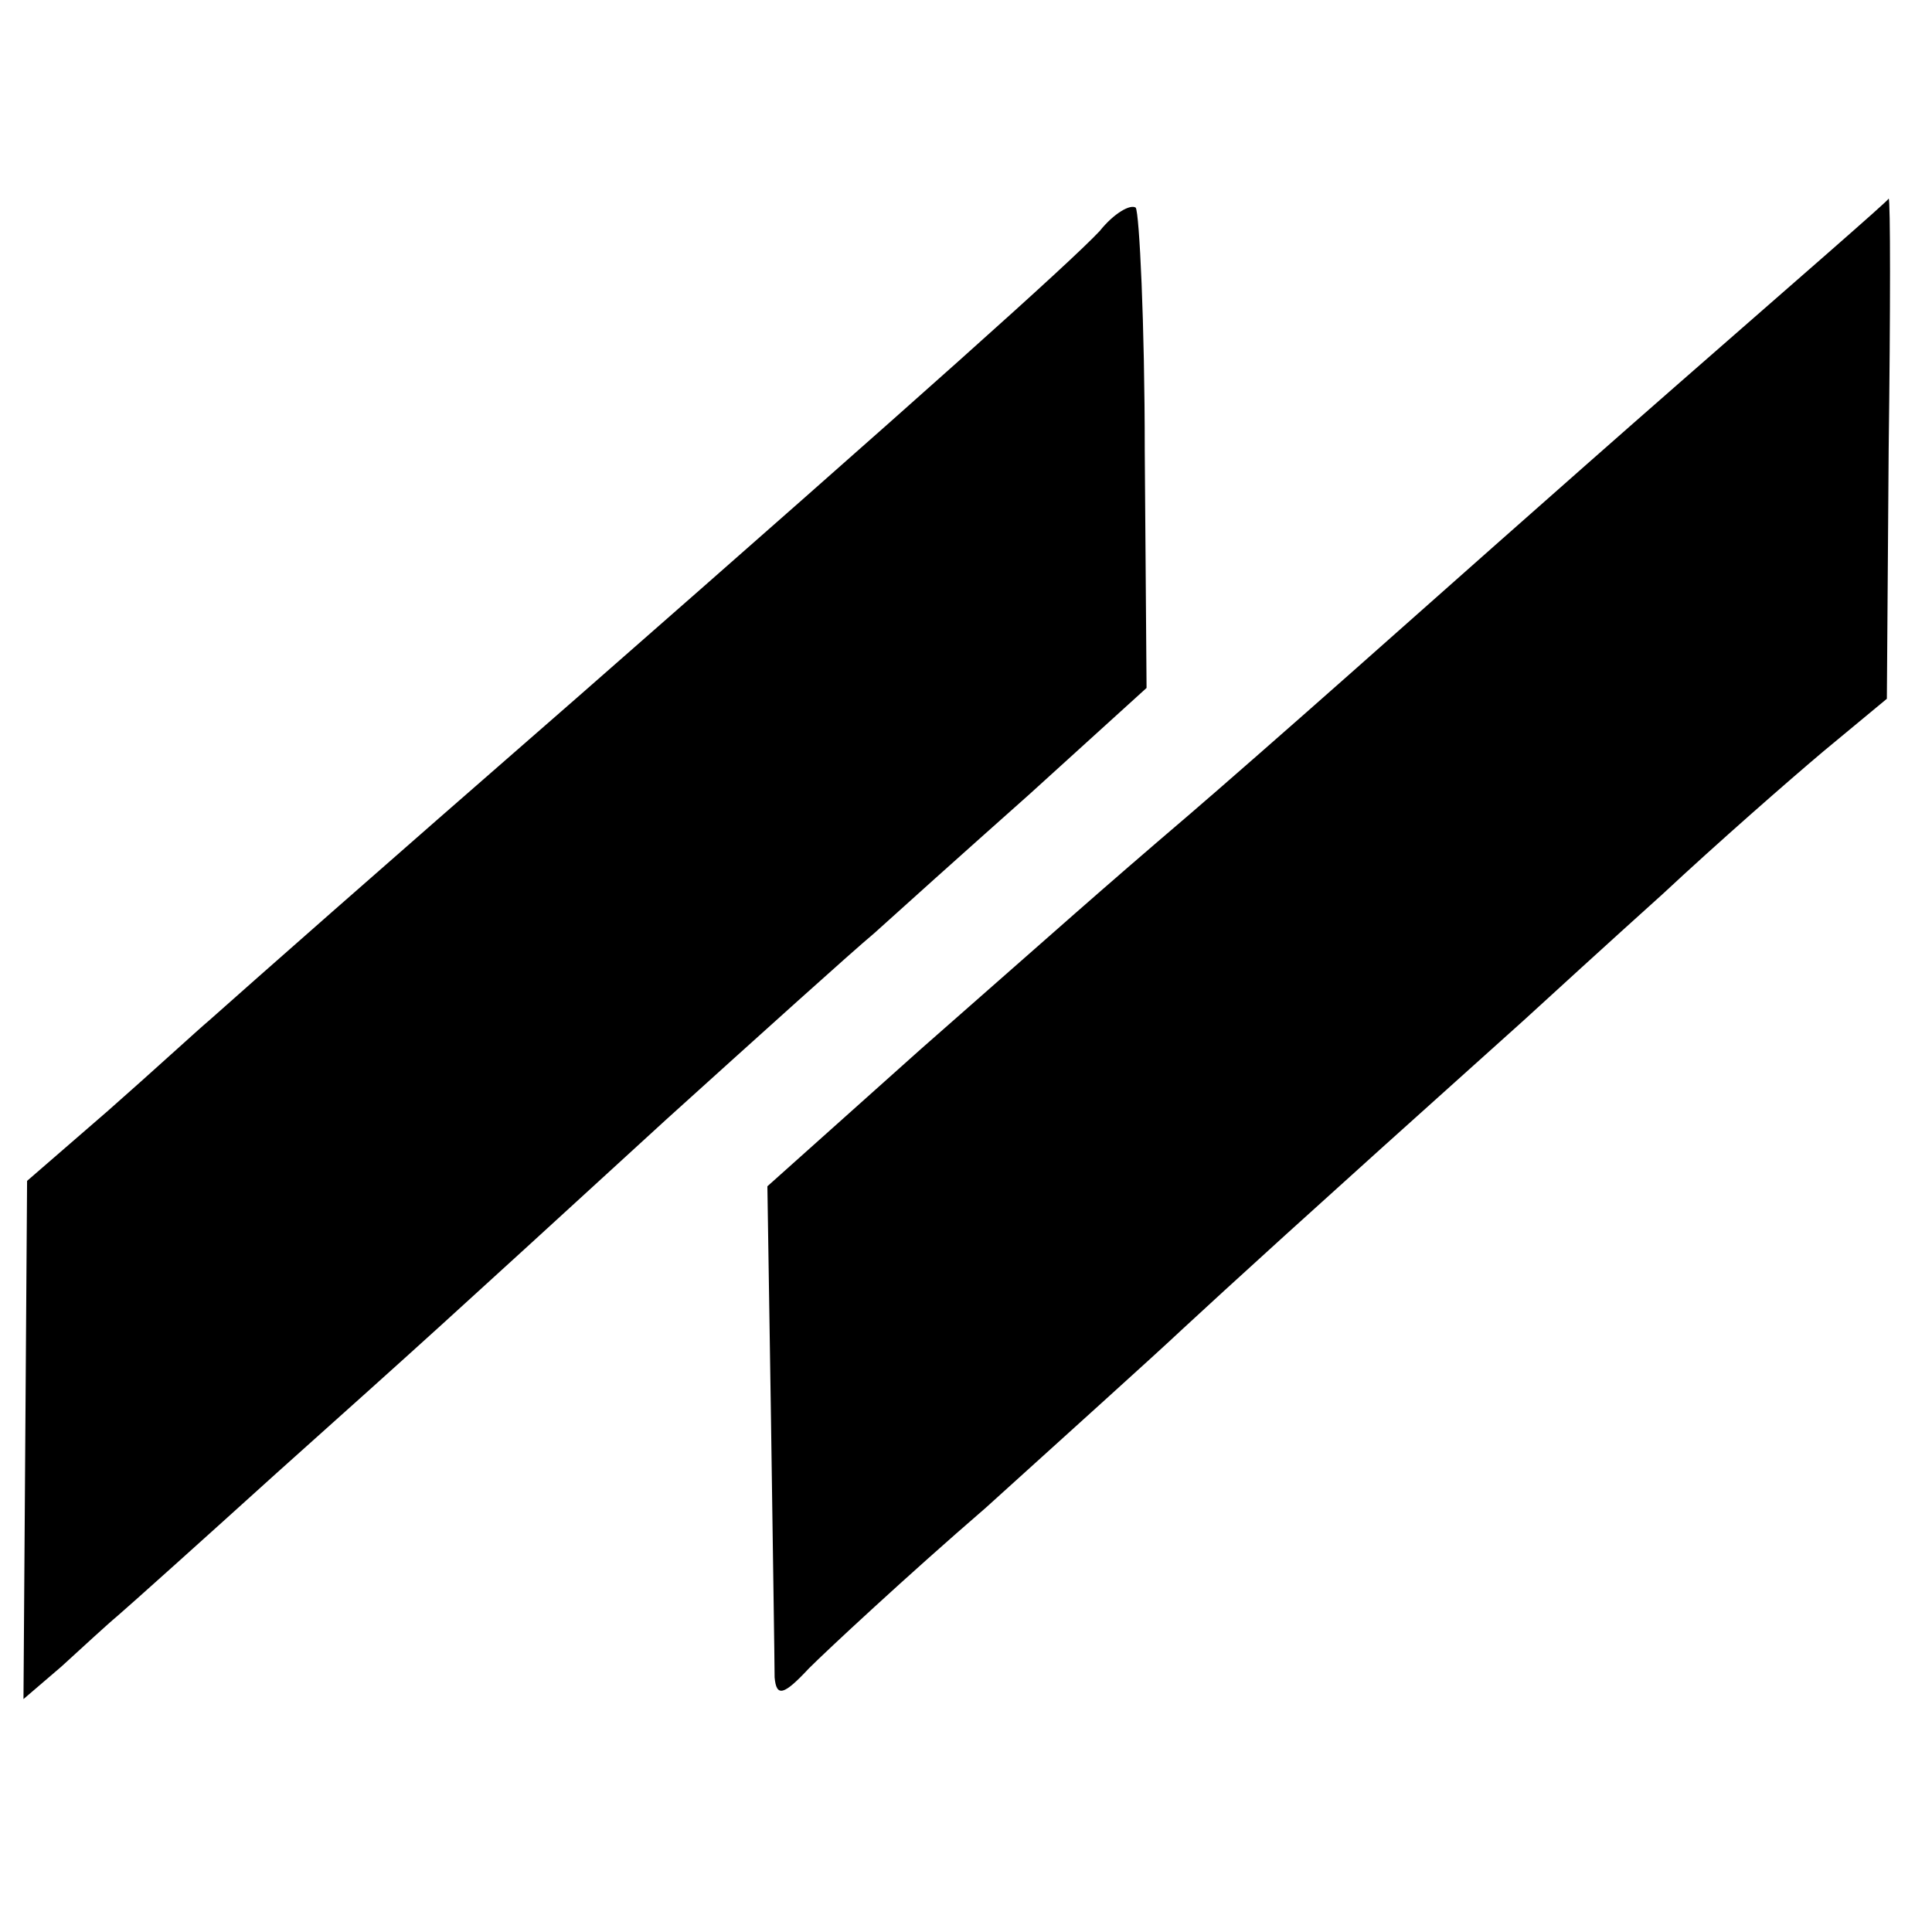
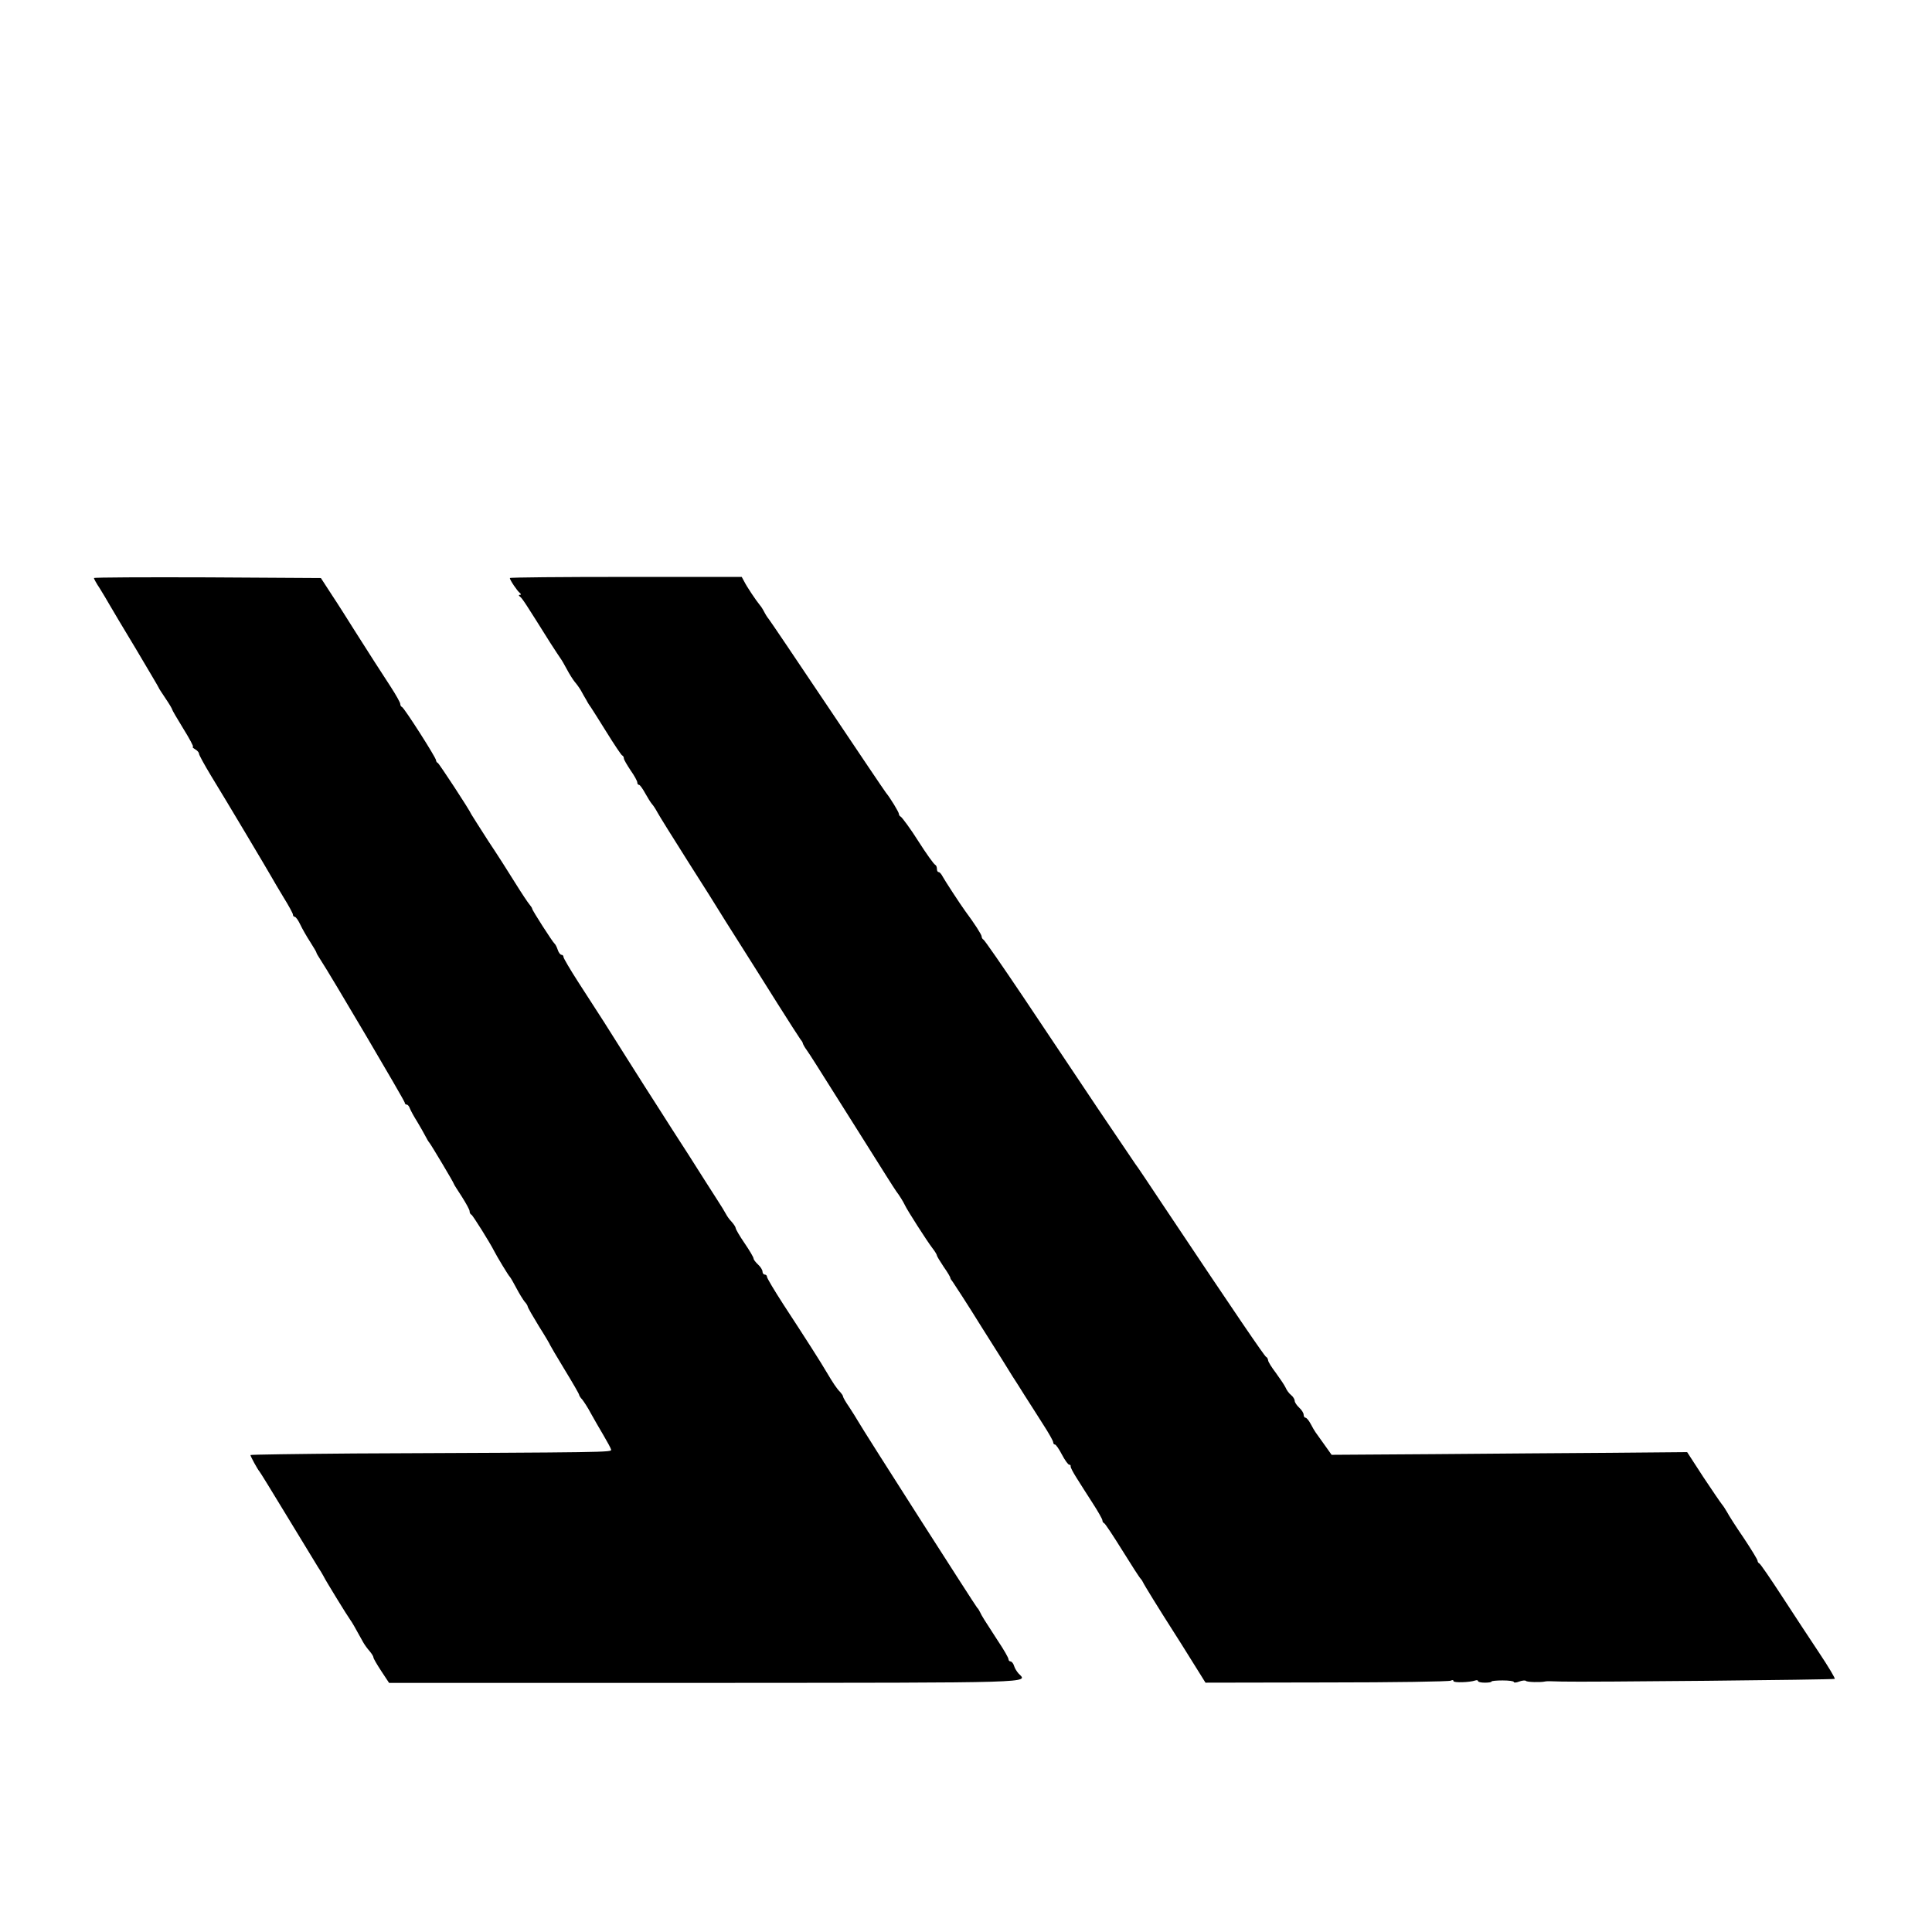
- <svg xmlns="http://www.w3.org/2000/svg" version="1.0" width="107pt" height="107pt" viewBox="0 0 107 107" preserveAspectRatio="xMidYMid meet">
-   <g transform="translate(0,107) scale(0.1,-0.1)" fill="#000000" stroke="none">
-     <path d="M609 942 c-17 -18 -95 -88 -289 -258 -117 -102 -177 -155 -204 -179 -6 -5 -31 -28 -56 -50 l-45 -39 -1 -144 -1 -143 21 18 c11 10 25 23 31 28 7 6 46 41 88 79 86 77 86 77 216 196 52 47 103 93 115 103 11 10 50 45 86 77 l65 59 -1 131 c0 71 -3 132 -5 135 -3 2 -12 -3 -20 -13z" />
-     <path d="M929 857 c-64 -56 -145 -128 -180 -159 -35 -31 -75 -66 -89 -78 -55 -47 -68 -59 -150 -131 l-85 -76 2 -129 c1 -71 2 -135 2 -143 1 -11 5 -10 19 5 10 10 54 51 98 89 43 39 92 83 109 99 26 24 63 58 189 171 12 11 47 43 77 70 30 28 70 63 89 79 l35 29 1 138 c1 77 1 139 0 139 0 -1 -53 -47 -117 -103z" />
+ <svg xmlns="http://www.w3.org/2000/svg" version="1.0" width="864pt" height="864pt" viewBox="0 0 864 864" preserveAspectRatio="xMidYMid meet">
+   <g transform="translate(0,864) scale(0.1,-0.1)" fill="#000000" stroke="none">
+     <path d="M420 6055 c0 -3 11 -24 26 -46 14 -22 33 -55 43 -72 10 -18 64 -108 120 -201 55 -93 101 -170 101 -172 0 -2 14 -23 30 -47 17 -25 30 -47 30 -50 0 -3 23 -42 50 -86 28 -45 47 -81 43 -81 -5 0 0 -5 10 -11 9 -5 17 -14 17 -20 0 -5 24 -49 53 -97 67 -109 258 -430 273 -457 6 -11 29 -50 52 -88 23 -37 42 -72 42 -77 0 -6 4 -10 8 -10 5 0 16 -16 25 -35 9 -19 29 -54 44 -77 15 -24 28 -45 28 -48 0 -3 8 -16 17 -30 45 -68 378 -633 378 -641 0 -5 4 -9 9 -9 5 0 11 -8 14 -17 4 -10 18 -36 32 -58 13 -22 30 -51 37 -65 7 -14 15 -27 18 -30 6 -6 110 -180 110 -185 0 -2 16 -27 35 -56 19 -30 35 -59 35 -65 0 -7 3 -14 8 -16 6 -2 84 -127 102 -163 11 -22 64 -110 70 -115 3 -3 16 -25 29 -50 13 -25 30 -52 37 -61 8 -8 14 -19 14 -22 0 -4 23 -44 50 -88 28 -44 50 -82 50 -84 0 -1 29 -51 65 -110 36 -59 65 -109 65 -113 0 -3 6 -13 14 -21 7 -9 25 -36 38 -61 14 -25 39 -69 57 -99 17 -29 33 -58 34 -64 2 -12 -12 -12 -1150 -17 -255 -2 -463 -5 -463 -7 0 -6 33 -66 40 -73 3 -3 59 -94 125 -203 66 -109 128 -210 137 -225 10 -15 21 -33 25 -41 7 -16 108 -180 120 -196 7 -9 20 -32 57 -99 6 -11 19 -29 29 -40 9 -11 17 -23 17 -28 0 -5 16 -32 35 -61 l35 -53 1418 0 c1493 1 1440 -1 1397 42 -7 8 -17 23 -20 34 -3 11 -11 20 -16 20 -5 0 -9 5 -9 10 0 6 -21 43 -48 83 -65 100 -71 110 -79 127 -4 8 -9 17 -13 20 -5 4 -508 790 -535 838 -5 9 -22 36 -37 59 -16 23 -28 44 -28 48 0 4 -6 12 -12 19 -17 17 -33 42 -61 89 -25 43 -90 145 -194 304 -40 62 -73 117 -73 123 0 5 -4 10 -10 10 -5 0 -10 6 -10 13 0 8 -9 22 -20 32 -11 10 -20 22 -20 27 0 5 -18 36 -40 68 -22 32 -40 63 -40 68 0 4 -8 17 -18 28 -10 10 -21 26 -25 34 -4 8 -24 41 -45 73 -20 31 -75 117 -121 190 -47 72 -108 168 -136 212 -29 44 -91 143 -140 220 -92 147 -111 176 -219 343 -36 56 -66 107 -66 112 0 6 -4 10 -9 10 -5 0 -13 10 -17 23 -4 12 -10 24 -14 27 -8 6 -100 149 -100 156 0 3 -6 12 -12 19 -7 8 -35 50 -63 95 -27 44 -82 130 -122 190 -39 61 -73 114 -75 118 -8 20 -144 227 -150 230 -5 2 -8 8 -8 12 0 12 -142 234 -152 238 -5 2 -8 8 -8 14 0 6 -19 40 -43 77 -49 75 -92 142 -163 254 -27 43 -71 113 -99 155 l-50 77 -507 3 c-280 1 -508 0 -508 -3z" />
+     <path d="M2280 6055 c0 -9 34 -59 45 -67 6 -5 6 -8 0 -8 -6 0 -6 -3 0 -8 10 -6 28 -35 136 -207 21 -33 42 -64 46 -70 4 -5 17 -27 28 -48 11 -21 27 -46 35 -56 8 -9 21 -27 28 -39 6 -12 18 -32 25 -44 6 -12 16 -27 20 -32 4 -6 36 -56 70 -111 34 -55 65 -101 69 -103 5 -2 8 -8 8 -14 0 -5 14 -29 30 -53 17 -24 30 -48 30 -54 0 -6 3 -11 8 -11 4 0 16 -17 27 -37 11 -20 25 -42 30 -48 6 -6 17 -23 25 -38 8 -15 71 -116 140 -225 69 -108 130 -205 135 -214 6 -10 46 -74 90 -143 44 -69 121 -192 172 -273 51 -81 97 -152 102 -159 6 -7 11 -15 11 -18 0 -3 8 -18 19 -33 20 -29 21 -31 217 -342 132 -210 168 -267 181 -286 16 -21 33 -49 40 -64 10 -22 99 -161 123 -192 11 -14 20 -29 20 -33 0 -3 14 -26 30 -50 17 -24 30 -46 30 -50 0 -3 5 -11 11 -18 5 -7 64 -97 129 -202 66 -104 128 -203 138 -220 11 -16 35 -55 54 -85 19 -30 56 -87 81 -127 26 -40 47 -77 47 -83 0 -5 3 -10 8 -10 4 0 18 -20 31 -45 13 -25 28 -45 32 -45 5 0 8 -3 7 -8 -1 -4 11 -27 27 -52 15 -25 48 -75 72 -113 24 -37 43 -71 43 -76 0 -5 3 -11 8 -13 4 -1 41 -57 82 -123 41 -66 77 -122 81 -125 3 -3 8 -10 10 -15 4 -10 73 -122 139 -225 14 -21 51 -81 83 -132 l58 -93 543 1 c298 0 548 4 554 8 7 4 12 3 12 -2 0 -8 73 -6 98 3 6 2 12 1 12 -3 0 -4 14 -7 30 -7 17 0 30 2 30 5 0 3 23 5 50 5 28 0 50 -3 50 -7 0 -4 11 -3 24 2 13 5 27 6 30 3 5 -6 65 -7 84 -3 6 2 23 2 77 0 100 -3 1216 8 1220 12 3 2 -28 54 -68 114 -40 60 -115 174 -167 254 -52 80 -98 147 -102 148 -4 2 -8 7 -8 12 0 5 -28 51 -62 102 -35 51 -68 103 -74 115 -7 12 -17 28 -23 35 -6 7 -44 63 -84 123 l-72 111 -340 -3 c-187 -1 -545 -4 -795 -6 l-455 -3 -32 45 c-18 25 -36 51 -40 56 -4 6 -14 22 -22 38 -8 15 -18 27 -23 27 -4 0 -8 6 -8 13 0 8 -9 22 -20 32 -11 10 -20 24 -20 30 0 7 -7 19 -16 26 -9 7 -20 22 -25 34 -5 11 -25 40 -43 65 -19 25 -35 50 -35 57 -1 6 -4 13 -9 15 -7 3 -136 192 -457 673 -66 99 -123 185 -128 190 -4 6 -80 118 -169 250 -88 132 -237 355 -331 495 -94 140 -175 257 -179 258 -4 2 -8 8 -8 14 0 8 -32 58 -73 113 -22 30 -93 139 -102 156 -5 10 -13 19 -17 19 -5 0 -8 6 -8 14 0 8 -3 16 -7 18 -7 3 -41 51 -78 109 -30 48 -71 104 -77 107 -5 2 -8 8 -8 12 0 8 -39 72 -58 95 -5 6 -123 181 -263 390 -140 209 -257 382 -260 385 -3 3 -12 16 -19 29 -7 14 -17 30 -22 35 -18 22 -58 82 -69 104 l-12 22 -519 0 c-285 0 -518 -2 -518 -5z" />
  </g>
</svg>
